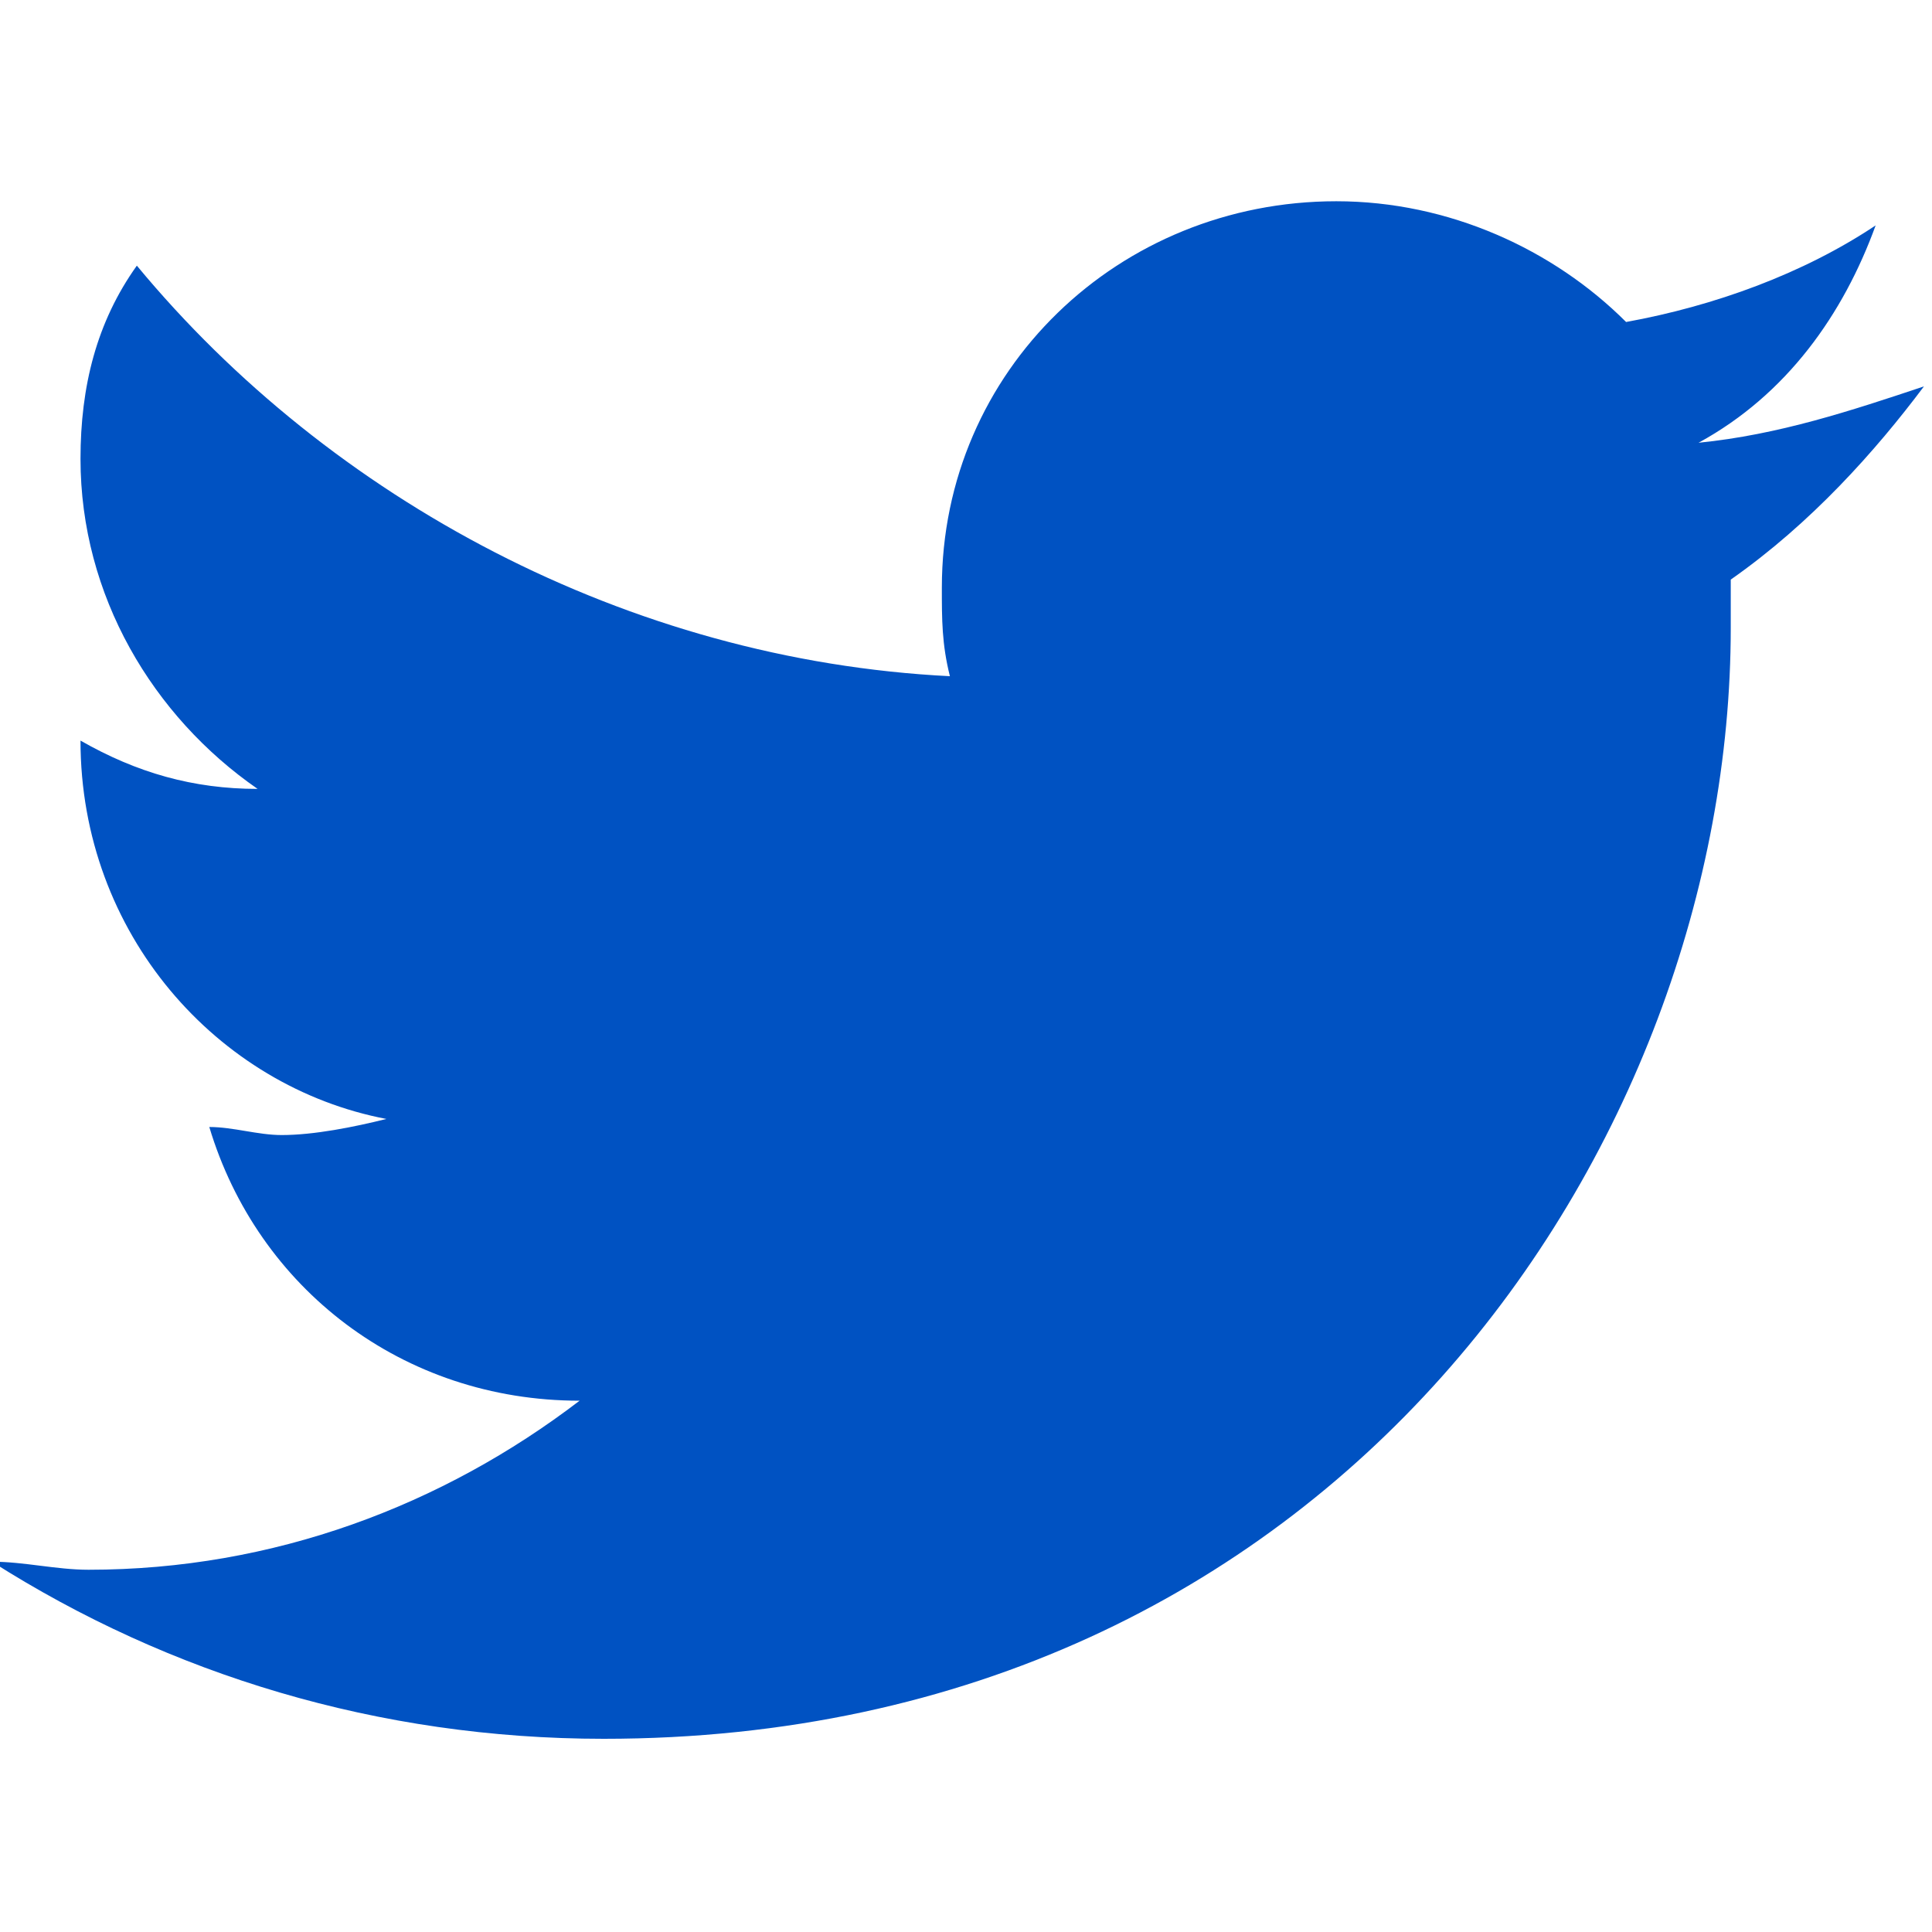
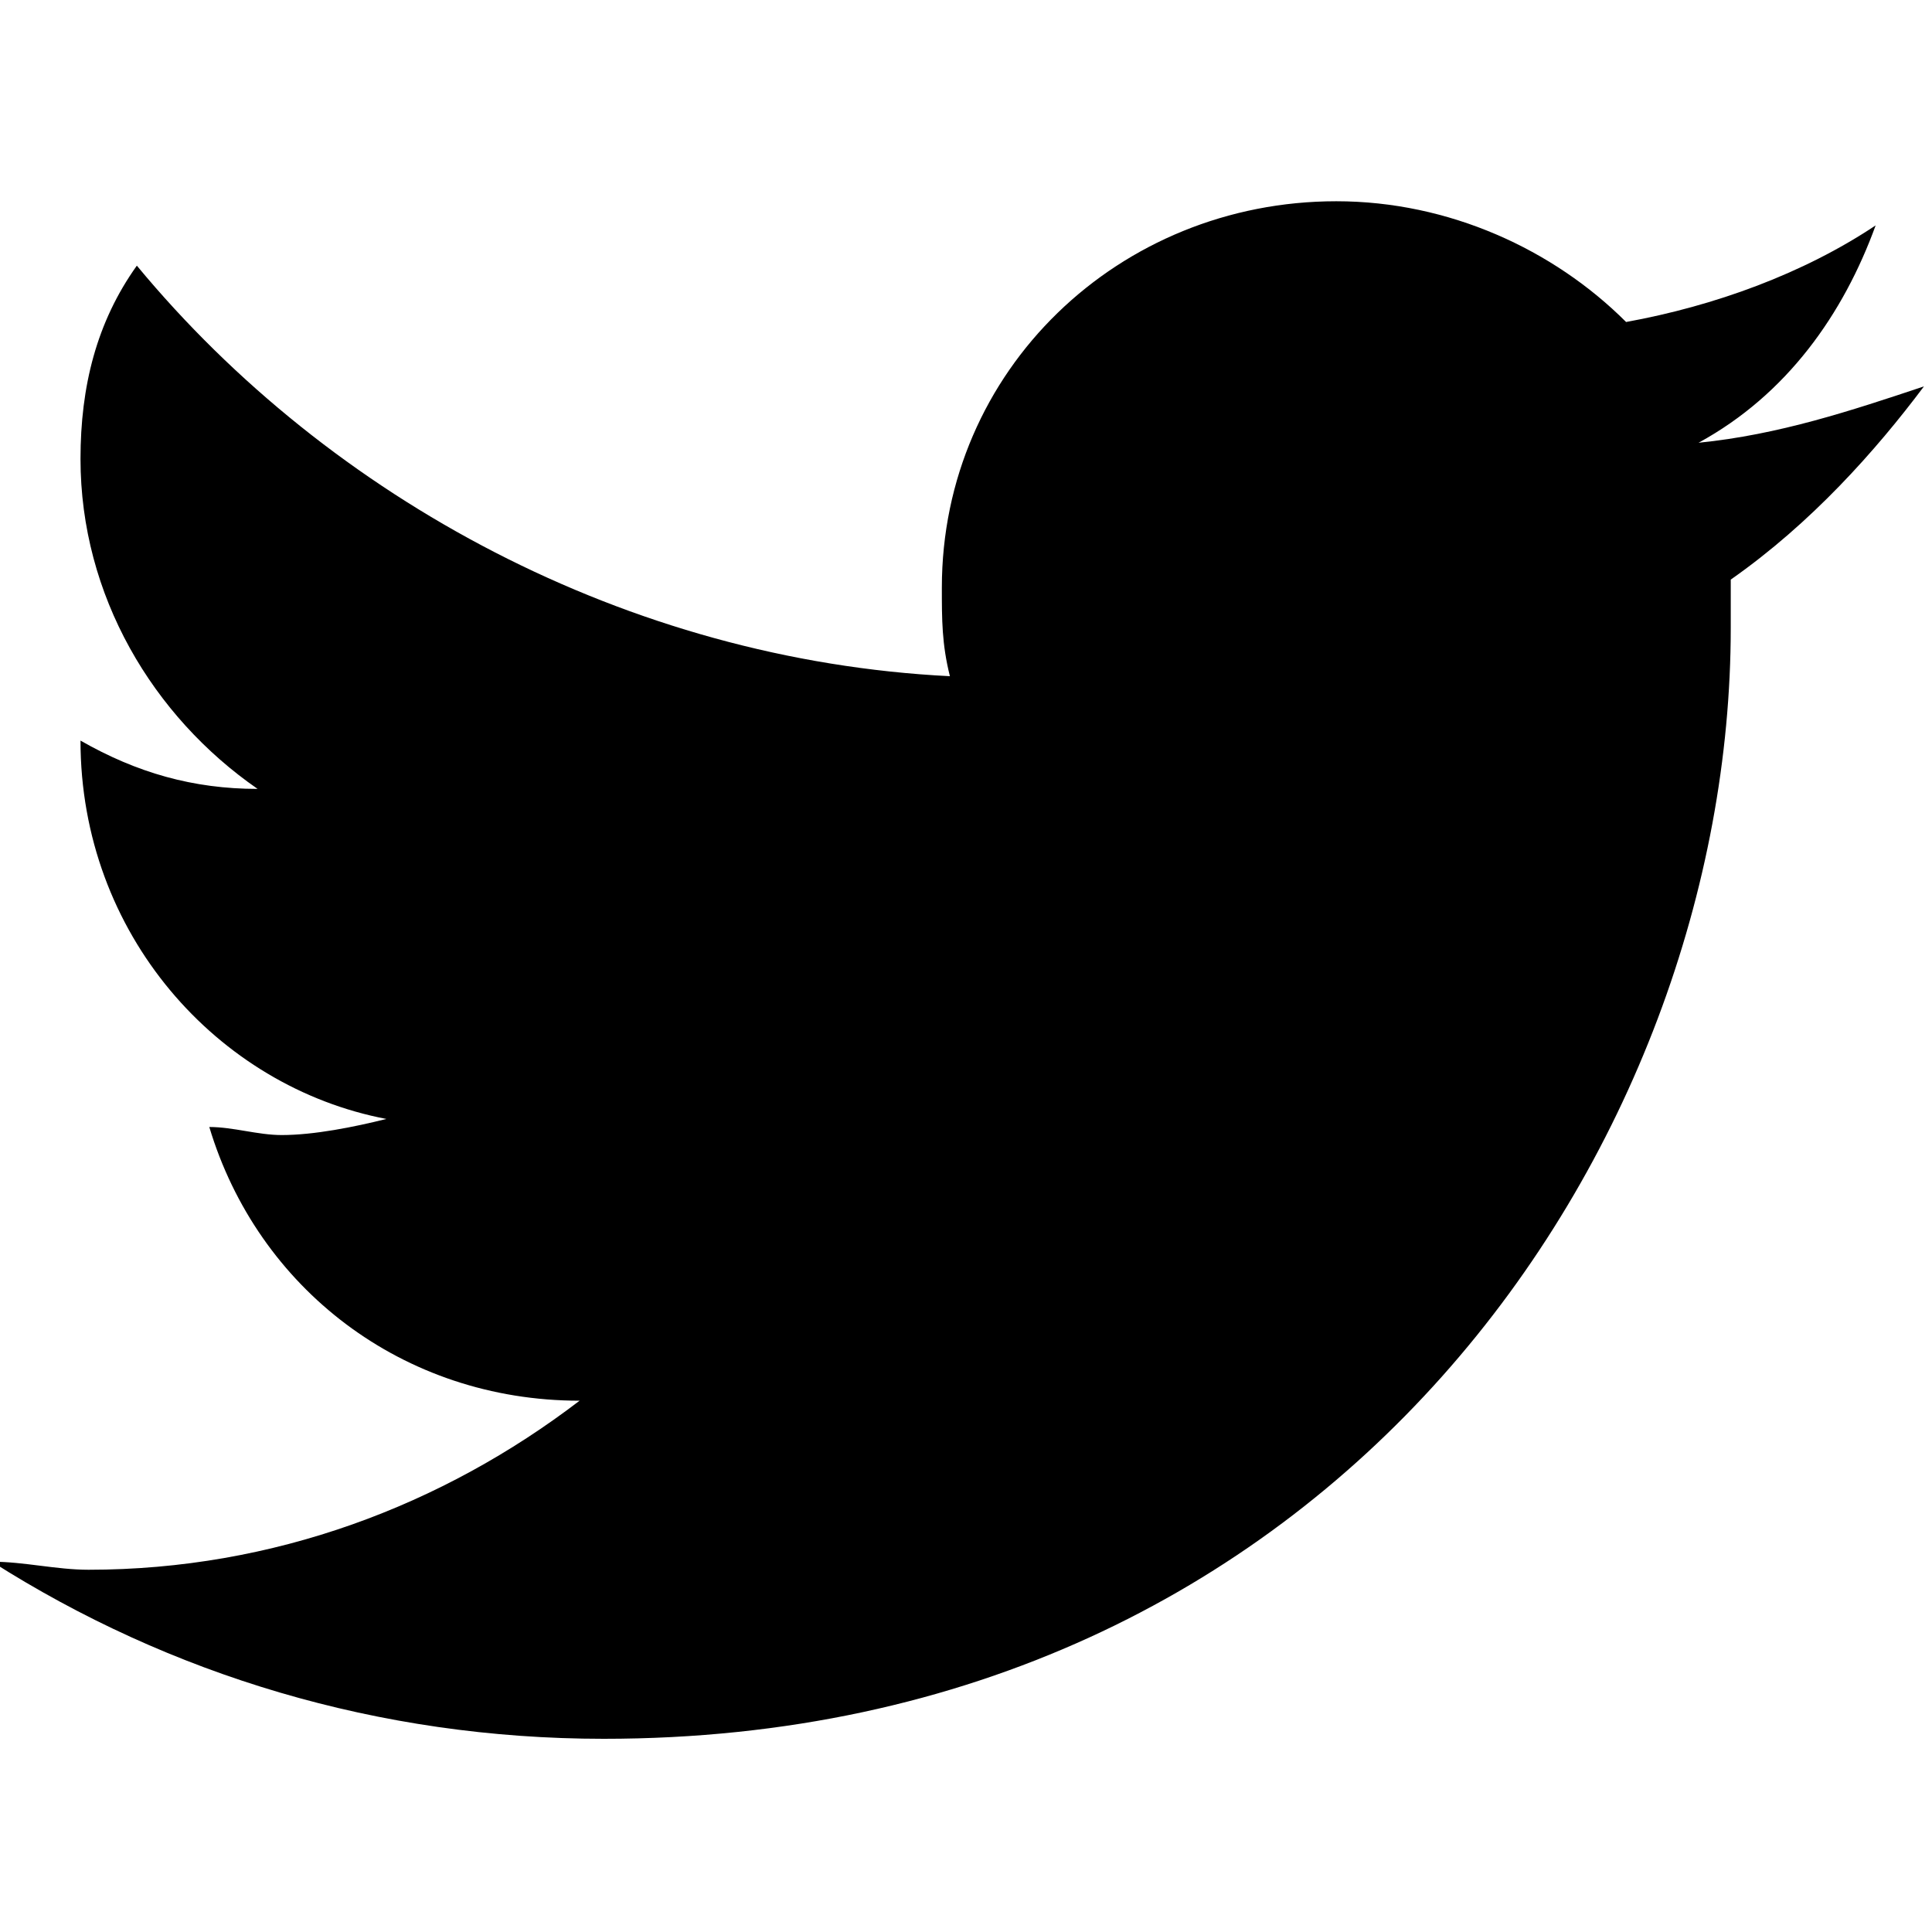
- <svg xmlns="http://www.w3.org/2000/svg" xmlns:xlink="http://www.w3.org/1999/xlink" version="1.1" id="Layer_1" x="0px" y="0px" viewBox="0 0 24 24" style="enable-background:new 0 0 24 24;" xml:space="preserve">
-   <style type="text/css">
- 	.st0{clip-path:url(#SVGID_00000124127030079892979970000007909808510295042233_);}
- 	.st1{fill:#0052C2;}
- </style>
+ <svg xmlns="http://www.w3.org/2000/svg" version="1.1" id="Layer_1" x="0px" y="0px" viewBox="0 0 24 24" style="enable-background:new 0 0 24 24;" xml:space="preserve">
  <g>
-     <defs>
-       <rect id="SVGID_1_" width="24" height="24" />
-     </defs>
-     <clipPath id="SVGID_00000122680577908300737880000001877358884816383934_">
-       <use xlink:href="#SVGID_1_" style="overflow:visible;" />
-     </clipPath>
-     <g style="clip-path:url(#SVGID_00000122680577908300737880000001877358884816383934_);">
-       <path class="st1" d="M21.5,7.2c0,0.2,0,0.4,0,0.6c0,6.4-4.9,13.8-14,13.8c-2.8,0-5.4-0.8-7.6-2.2c0.4,0,0.8,0.1,1.2,0.1    c2.3,0,4.4-0.8,6.1-2.1c-2.2,0-4-1.4-4.6-3.4c0.3,0,0.6,0.1,0.9,0.1c0.4,0,0.9-0.1,1.3-0.2C2.7,13.5,1,11.6,1,9.2V9.2    c0.7,0.4,1.4,0.6,2.2,0.6C1.9,8.9,1,7.4,1,5.7C1,4.8,1.2,4,1.7,3.3c2.4,2.9,6.1,4.9,10.1,5.1c-0.1-0.4-0.1-0.7-0.1-1.1    c0-2.7,2.2-4.8,4.9-4.8c1.4,0,2.7,0.6,3.6,1.5c1.1-0.2,2.2-0.6,3.1-1.2c-0.4,1.1-1.1,2.1-2.2,2.7c1-0.1,1.9-0.4,2.8-0.7    C23.3,5.6,22.5,6.5,21.5,7.2z" />
-     </g>
+     <path d="M21.5,7.2c0,0.2,0,0.4,0,0.6c0,6.4-4.9,13.8-14,13.8c-2.8,0-5.4-0.8-7.6-2.2c0.4,0,0.8,0.1,1.2,0.1     c2.3,0,4.4-0.8,6.1-2.1c-2.2,0-4-1.4-4.6-3.4c0.3,0,0.6,0.1,0.9,0.1c0.4,0,0.9-0.1,1.3-0.2C2.7,13.5,1,11.6,1,9.2V9.2     c0.7,0.4,1.4,0.6,2.2,0.6C1.9,8.9,1,7.4,1,5.7C1,4.8,1.2,4,1.7,3.3c2.4,2.9,6.1,4.9,10.1,5.1c-0.1-0.4-0.1-0.7-0.1-1.1     c0-2.7,2.2-4.8,4.9-4.8c1.4,0,2.7,0.6,3.6,1.5c1.1-0.2,2.2-0.6,3.1-1.2c-0.4,1.1-1.1,2.1-2.2,2.7c1-0.1,1.9-0.4,2.8-0.7     C23.3,5.6,22.5,6.5,21.5,7.2z" />
  </g>
</svg>
